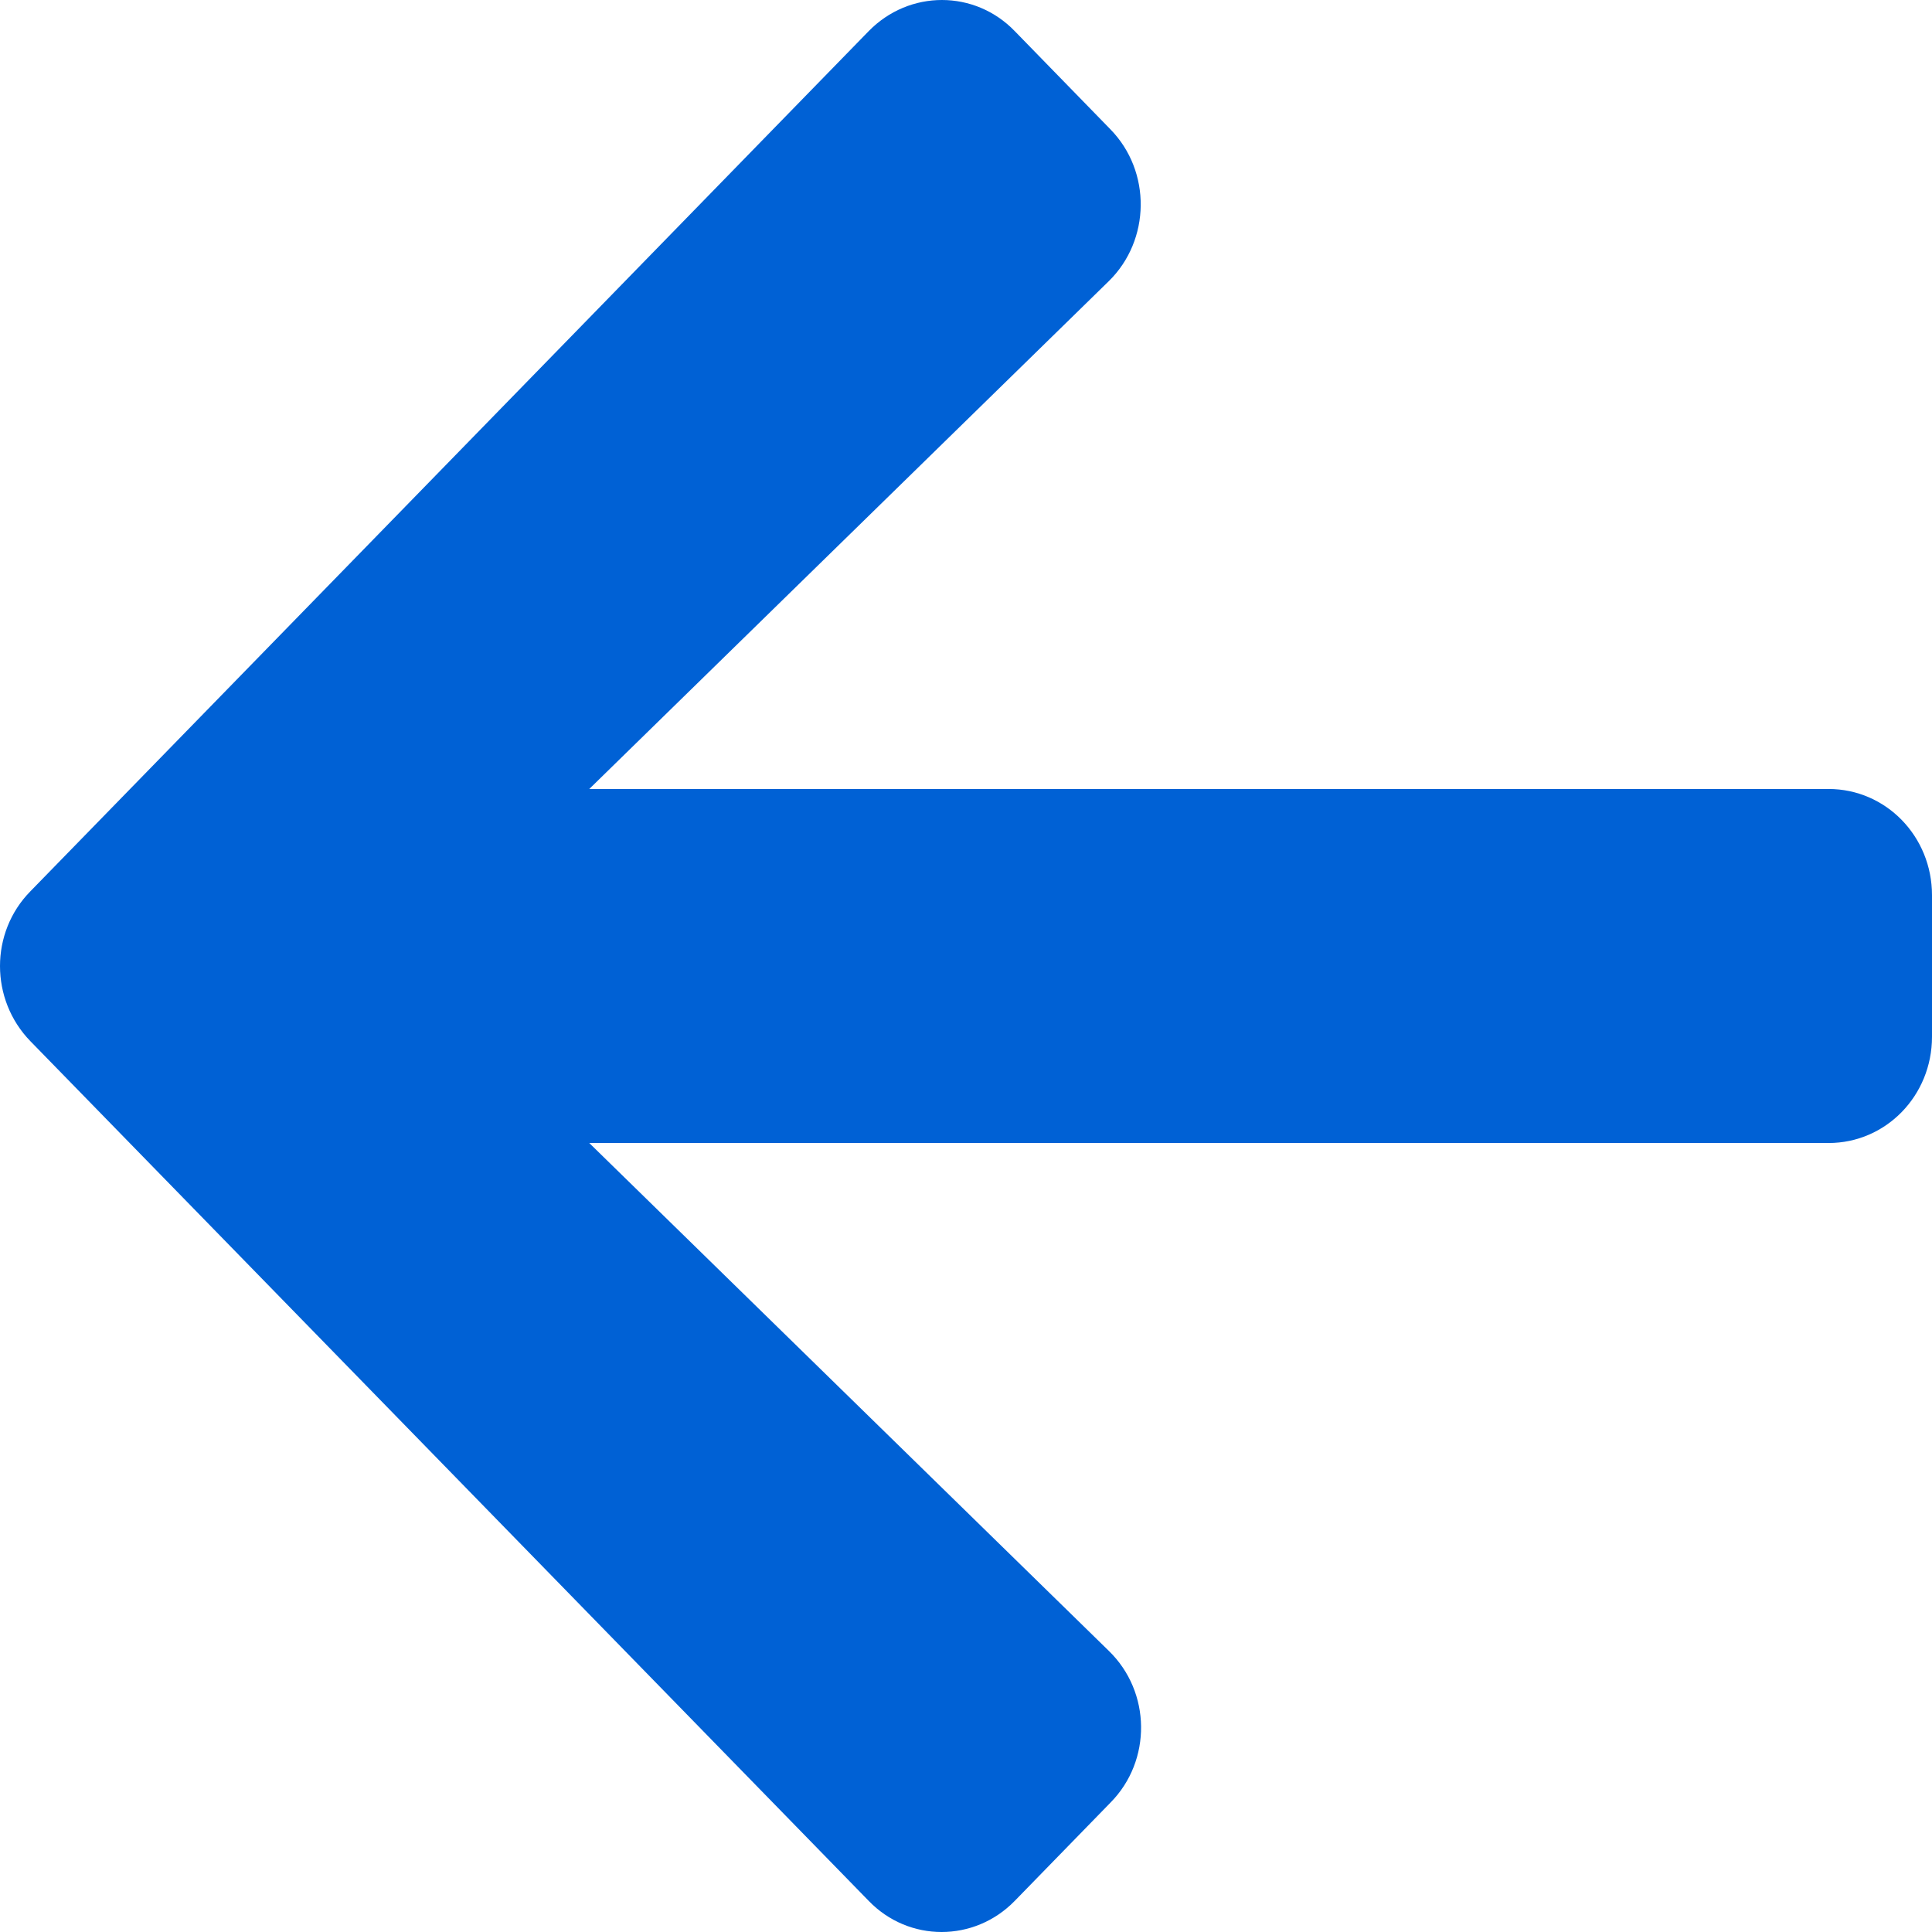
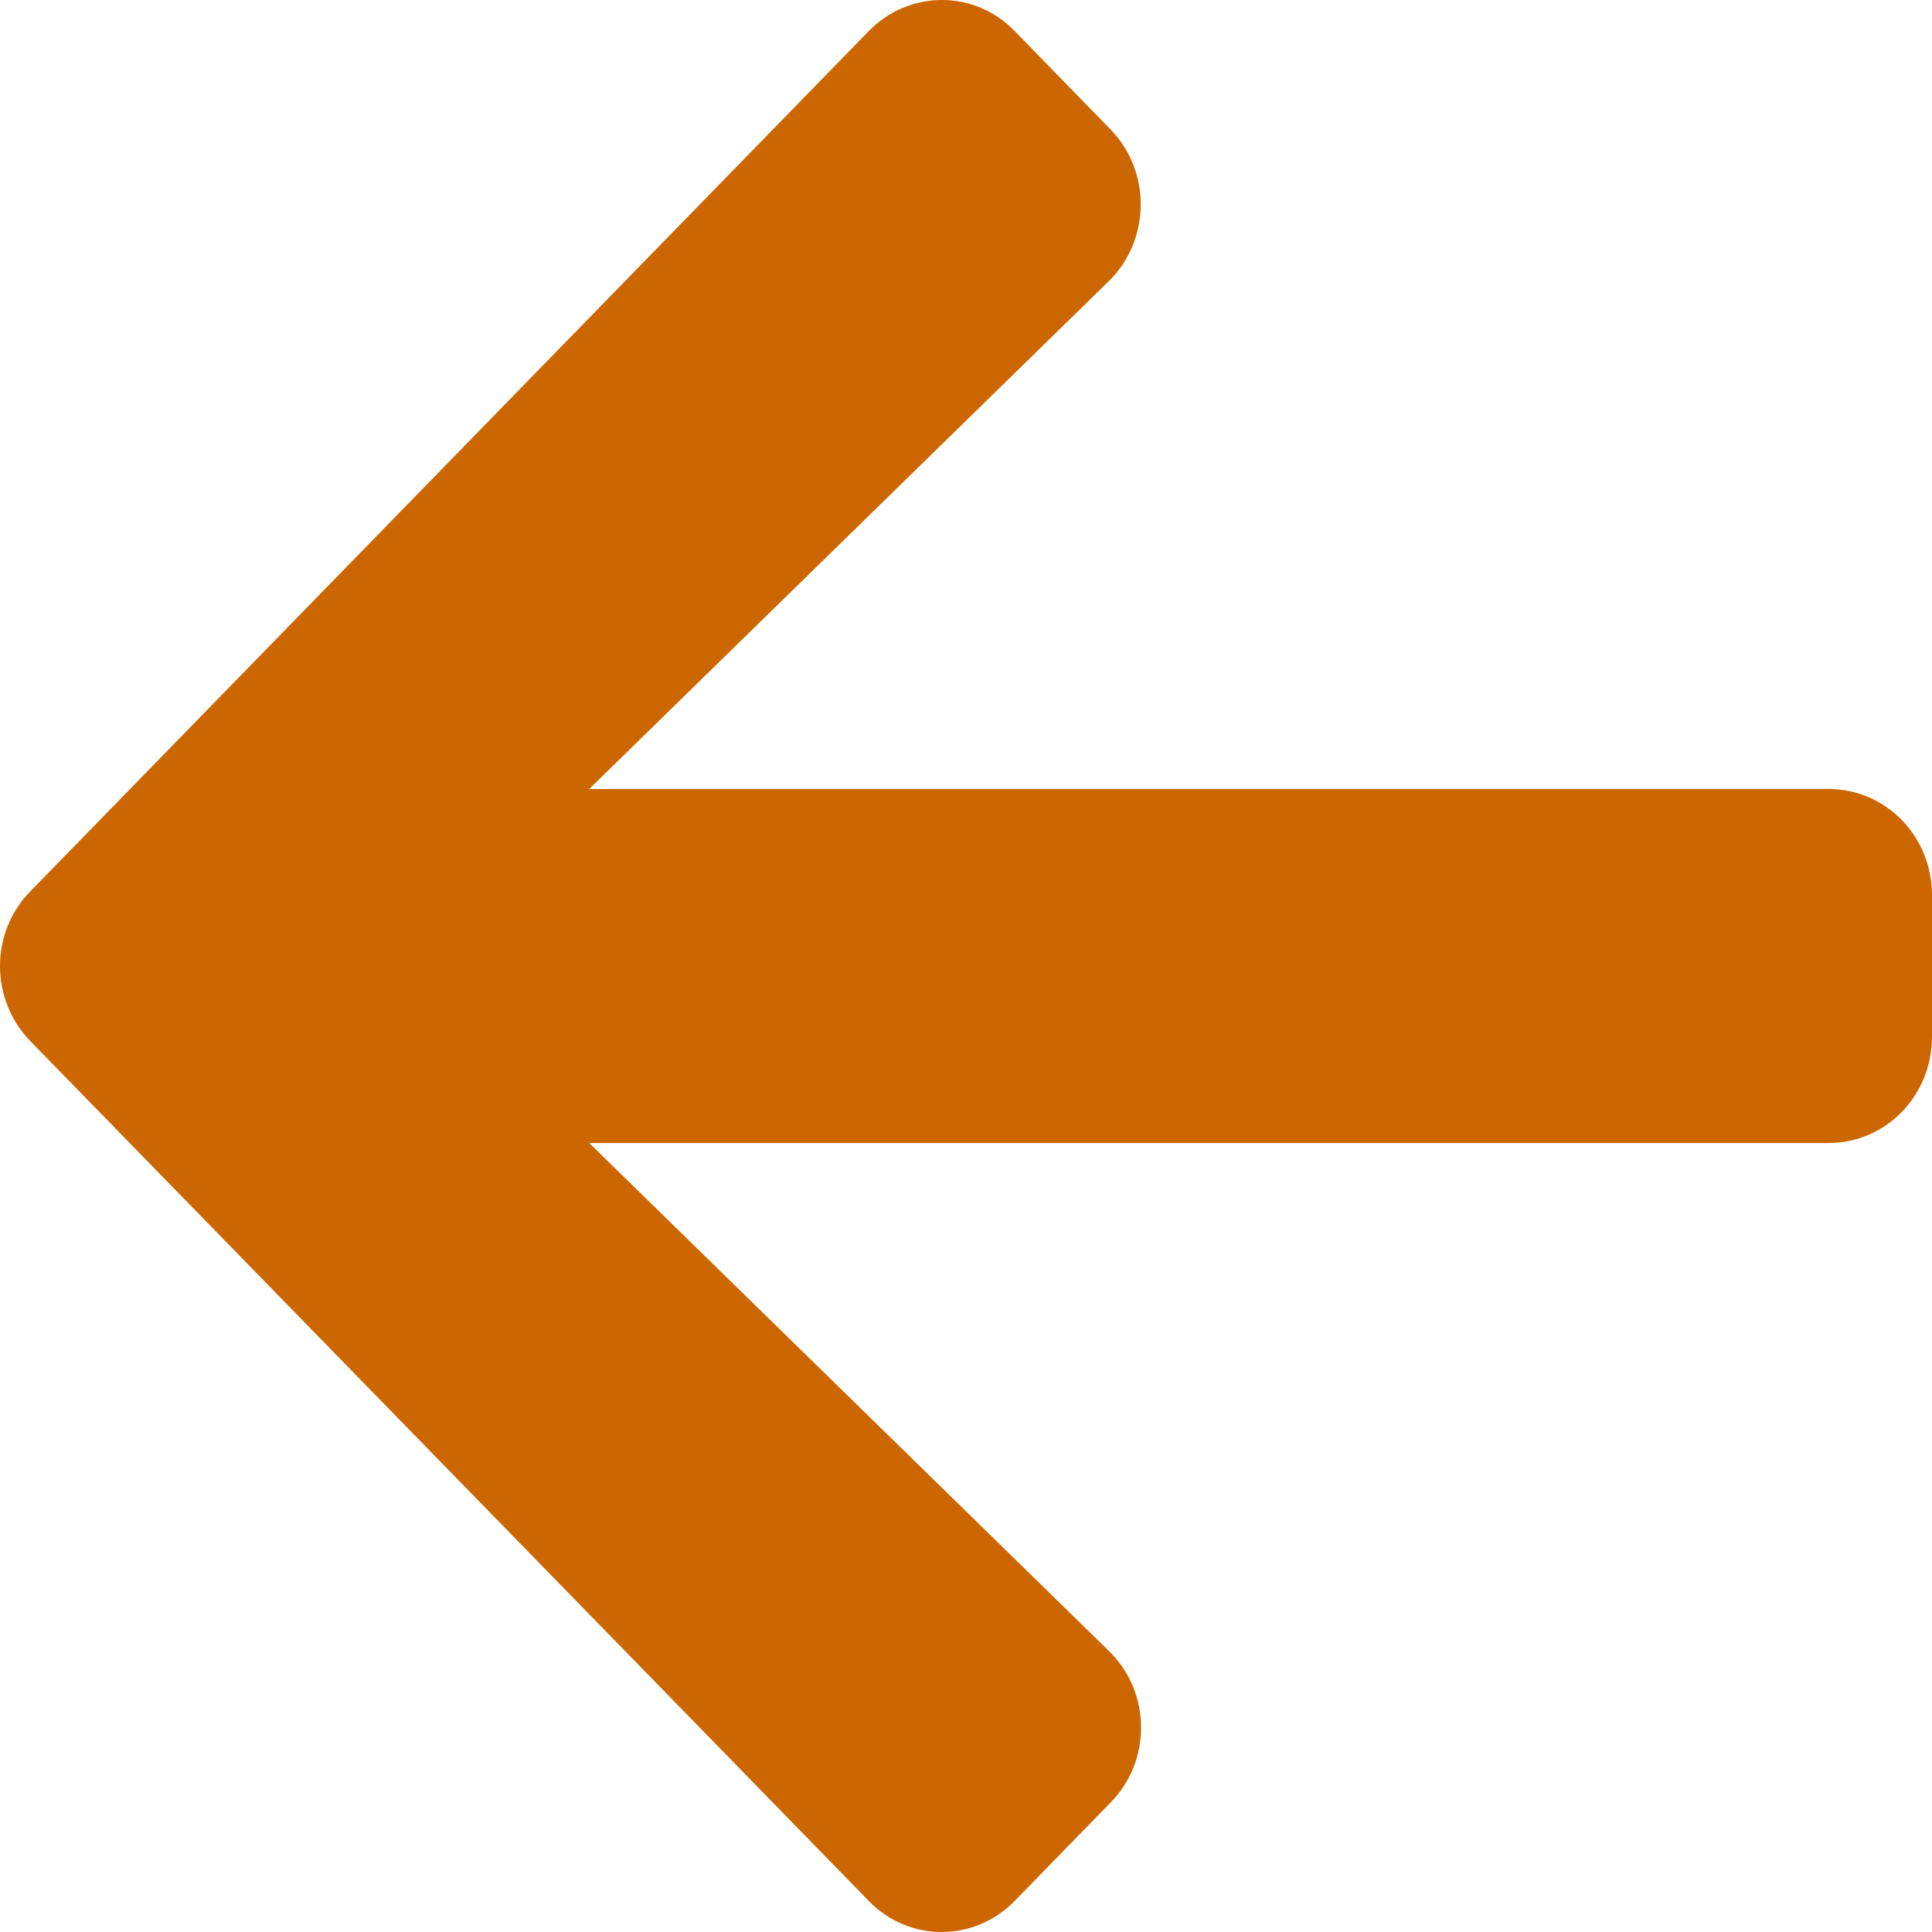
<svg xmlns="http://www.w3.org/2000/svg" width="16" height="16" viewBox="0 0 16 16" fill="none">
-   <path d="M9.197 14.928L8.404 15.742C8.069 16.086 7.526 16.086 7.194 15.742L0.252 8.623C-0.084 8.278 -0.084 7.722 0.252 7.381L7.194 0.258C7.53 -0.086 8.072 -0.086 8.404 0.258L9.197 1.072C9.536 1.42 9.529 1.988 9.183 2.328L4.88 6.534H15.143C15.618 6.534 16 6.926 16 7.414V8.586C16 9.074 15.618 9.466 15.143 9.466H4.88L9.183 13.672C9.533 14.012 9.54 14.58 9.197 14.928Z" fill="#0061D5" />
+   <path d="M9.197 14.928L8.404 15.742C8.069 16.086 7.526 16.086 7.194 15.742L0.252 8.623C-0.084 8.278 -0.084 7.722 0.252 7.381L7.194 0.258C7.53 -0.086 8.072 -0.086 8.404 0.258L9.197 1.072C9.536 1.42 9.529 1.988 9.183 2.328L4.88 6.534H15.143C15.618 6.534 16 6.926 16 7.414V8.586C16 9.074 15.618 9.466 15.143 9.466H4.88L9.183 13.672C9.533 14.012 9.54 14.58 9.197 14.928Z" fill="#cc6600" />
</svg>
